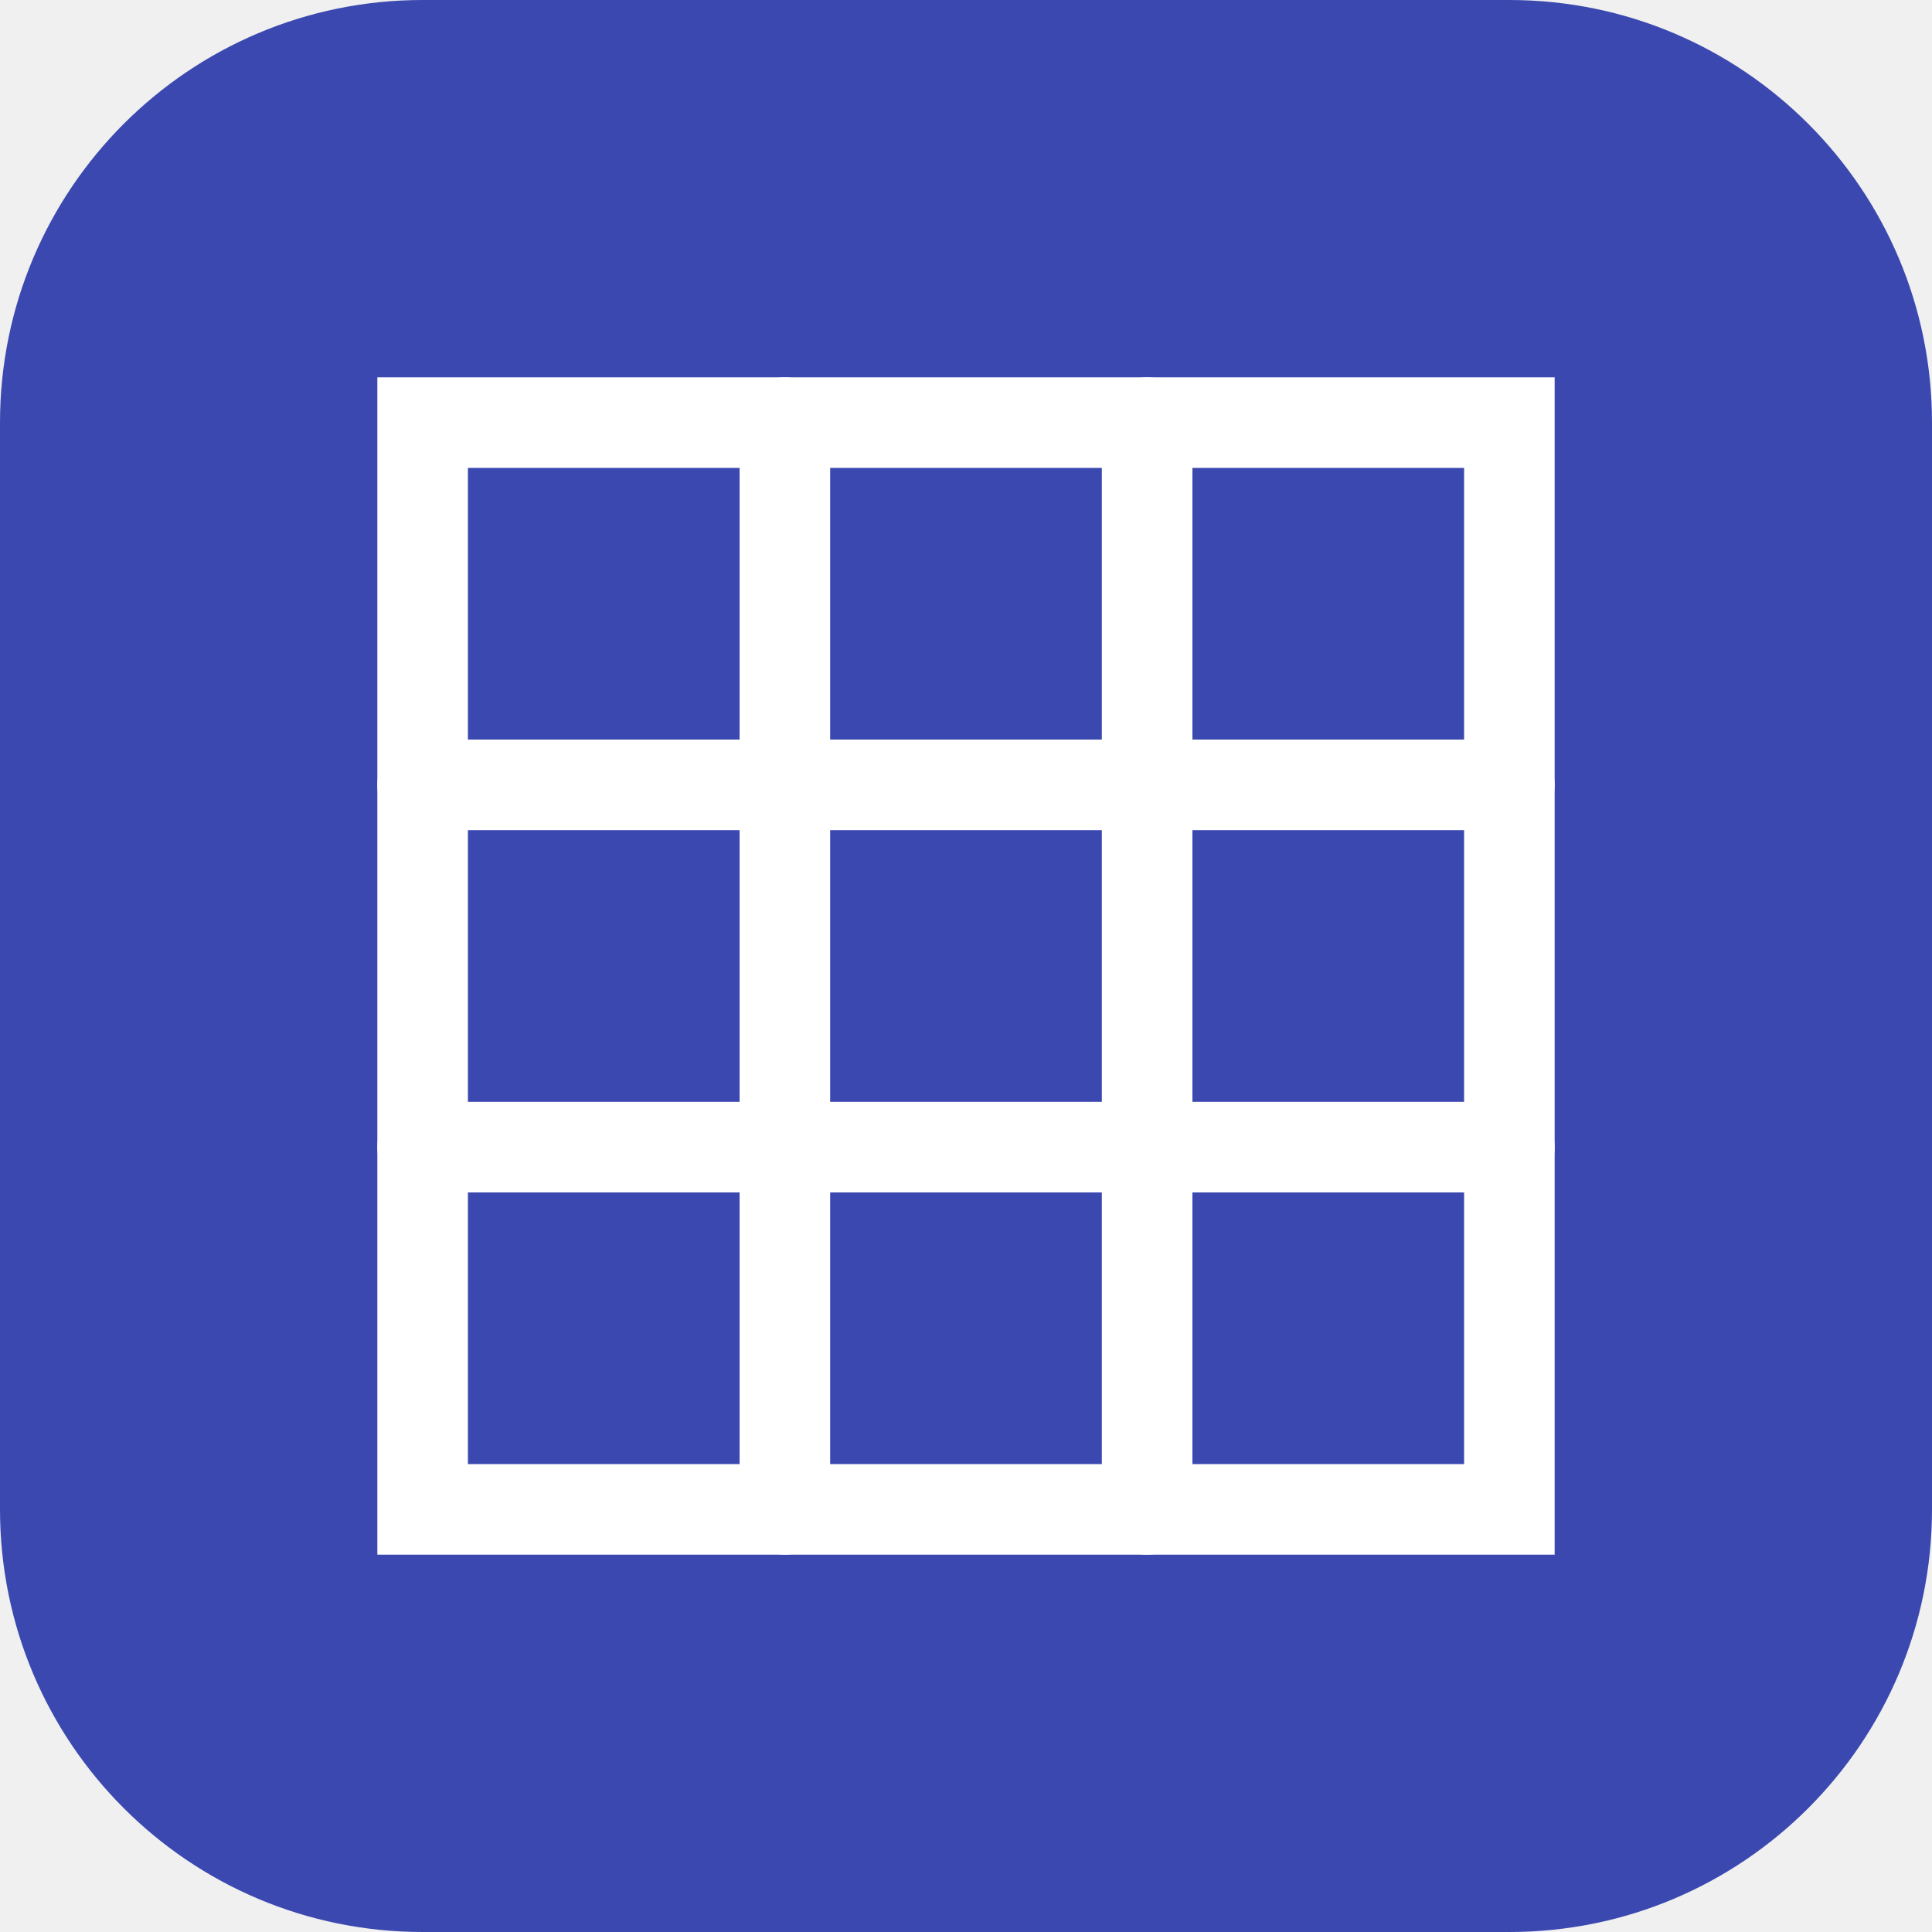
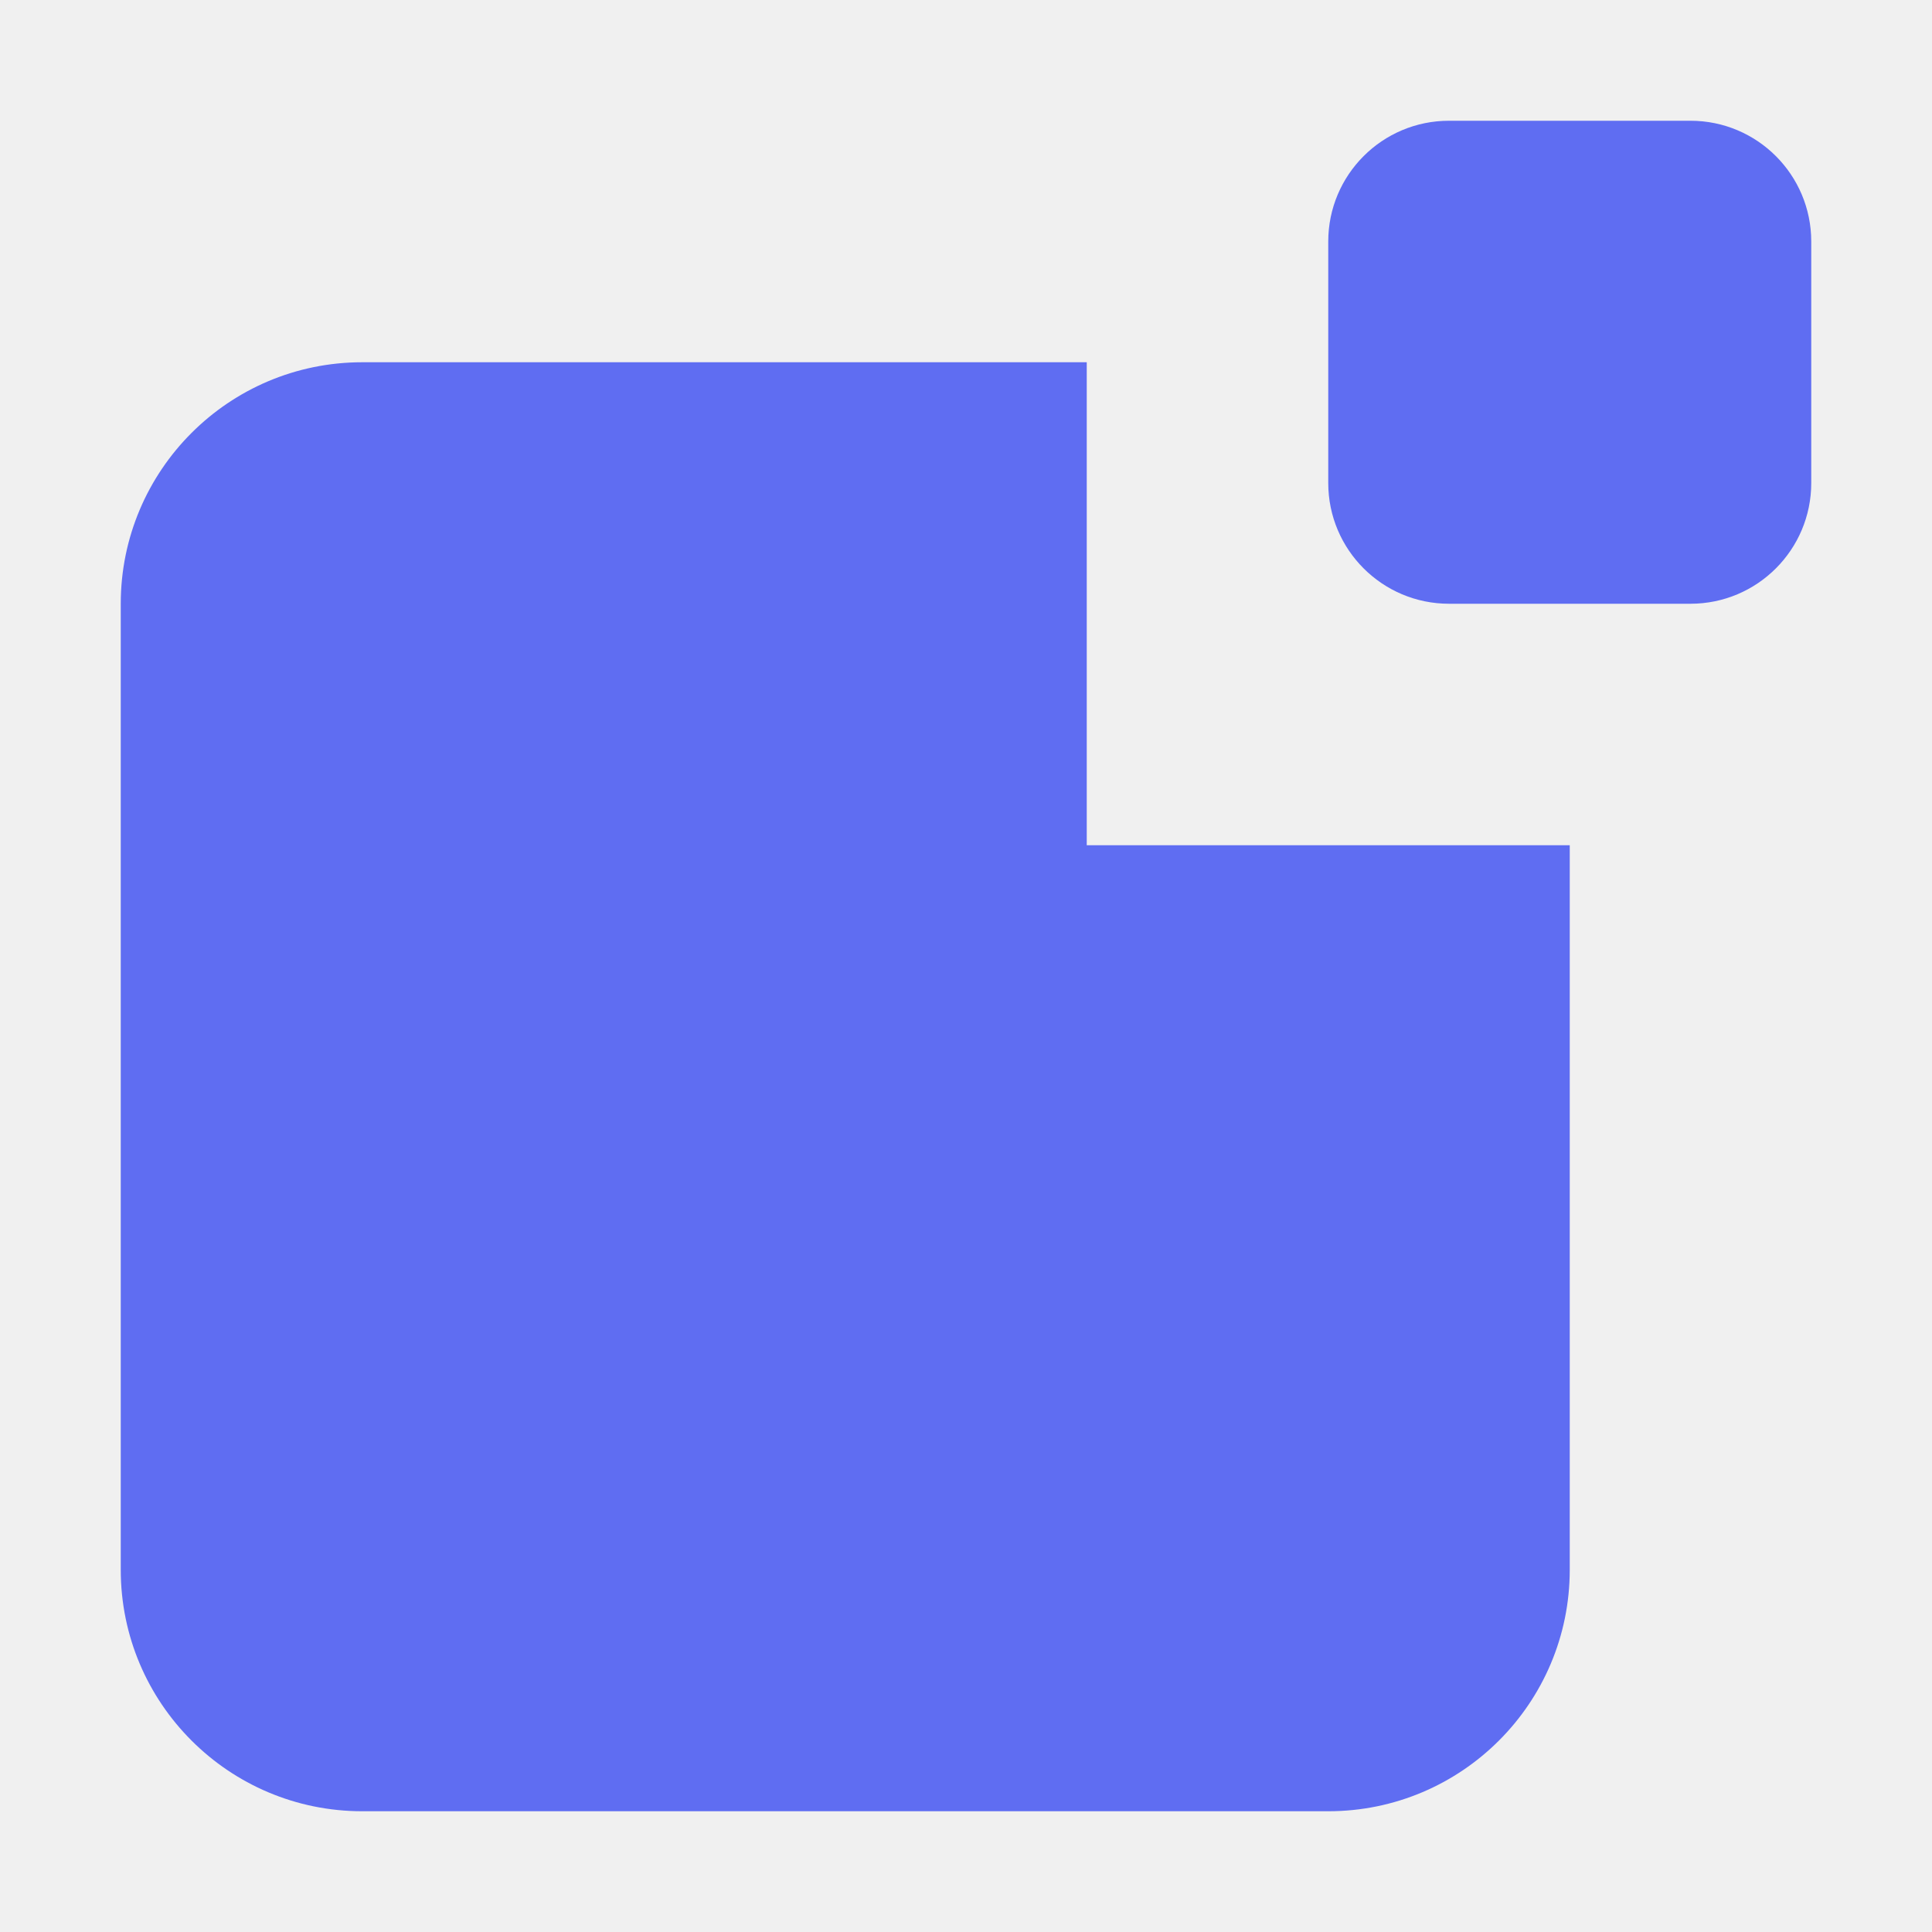
- <svg xmlns="http://www.w3.org/2000/svg" viewBox="0 0 64 64">
-   <rect width="64" height="64" rx="14" fill="#3B48B0" />
-   <g stroke="#FFFFFF" stroke-width="3" stroke-linecap="round">
-     <path d="M14 14h36v36H14z" fill="none" />
-     <path d="M26 14v36M38 14v36M14 26h36M14 38h36" />
+ <svg xmlns="http://www.w3.org/2000/svg" viewBox="0 0 16 16" width="16" height="16" role="img" aria-label="Pundoku">
+   <g fill="#5F6DF2">
+     <path d="M3 3H9V7H13V13A2 2 0 0 1 11 15H3A2 2 0 0 1 1 13V5A2 2 0 0 1 3 3Z" />
+     <path d="M12 1H14A1 1 0 0 1 15 2V4A1 1 0 0 1 14 5H12A1 1 0 0 1 11 4V2A1 1 0 0 1 12 1Z" />
  </g>
</svg>
